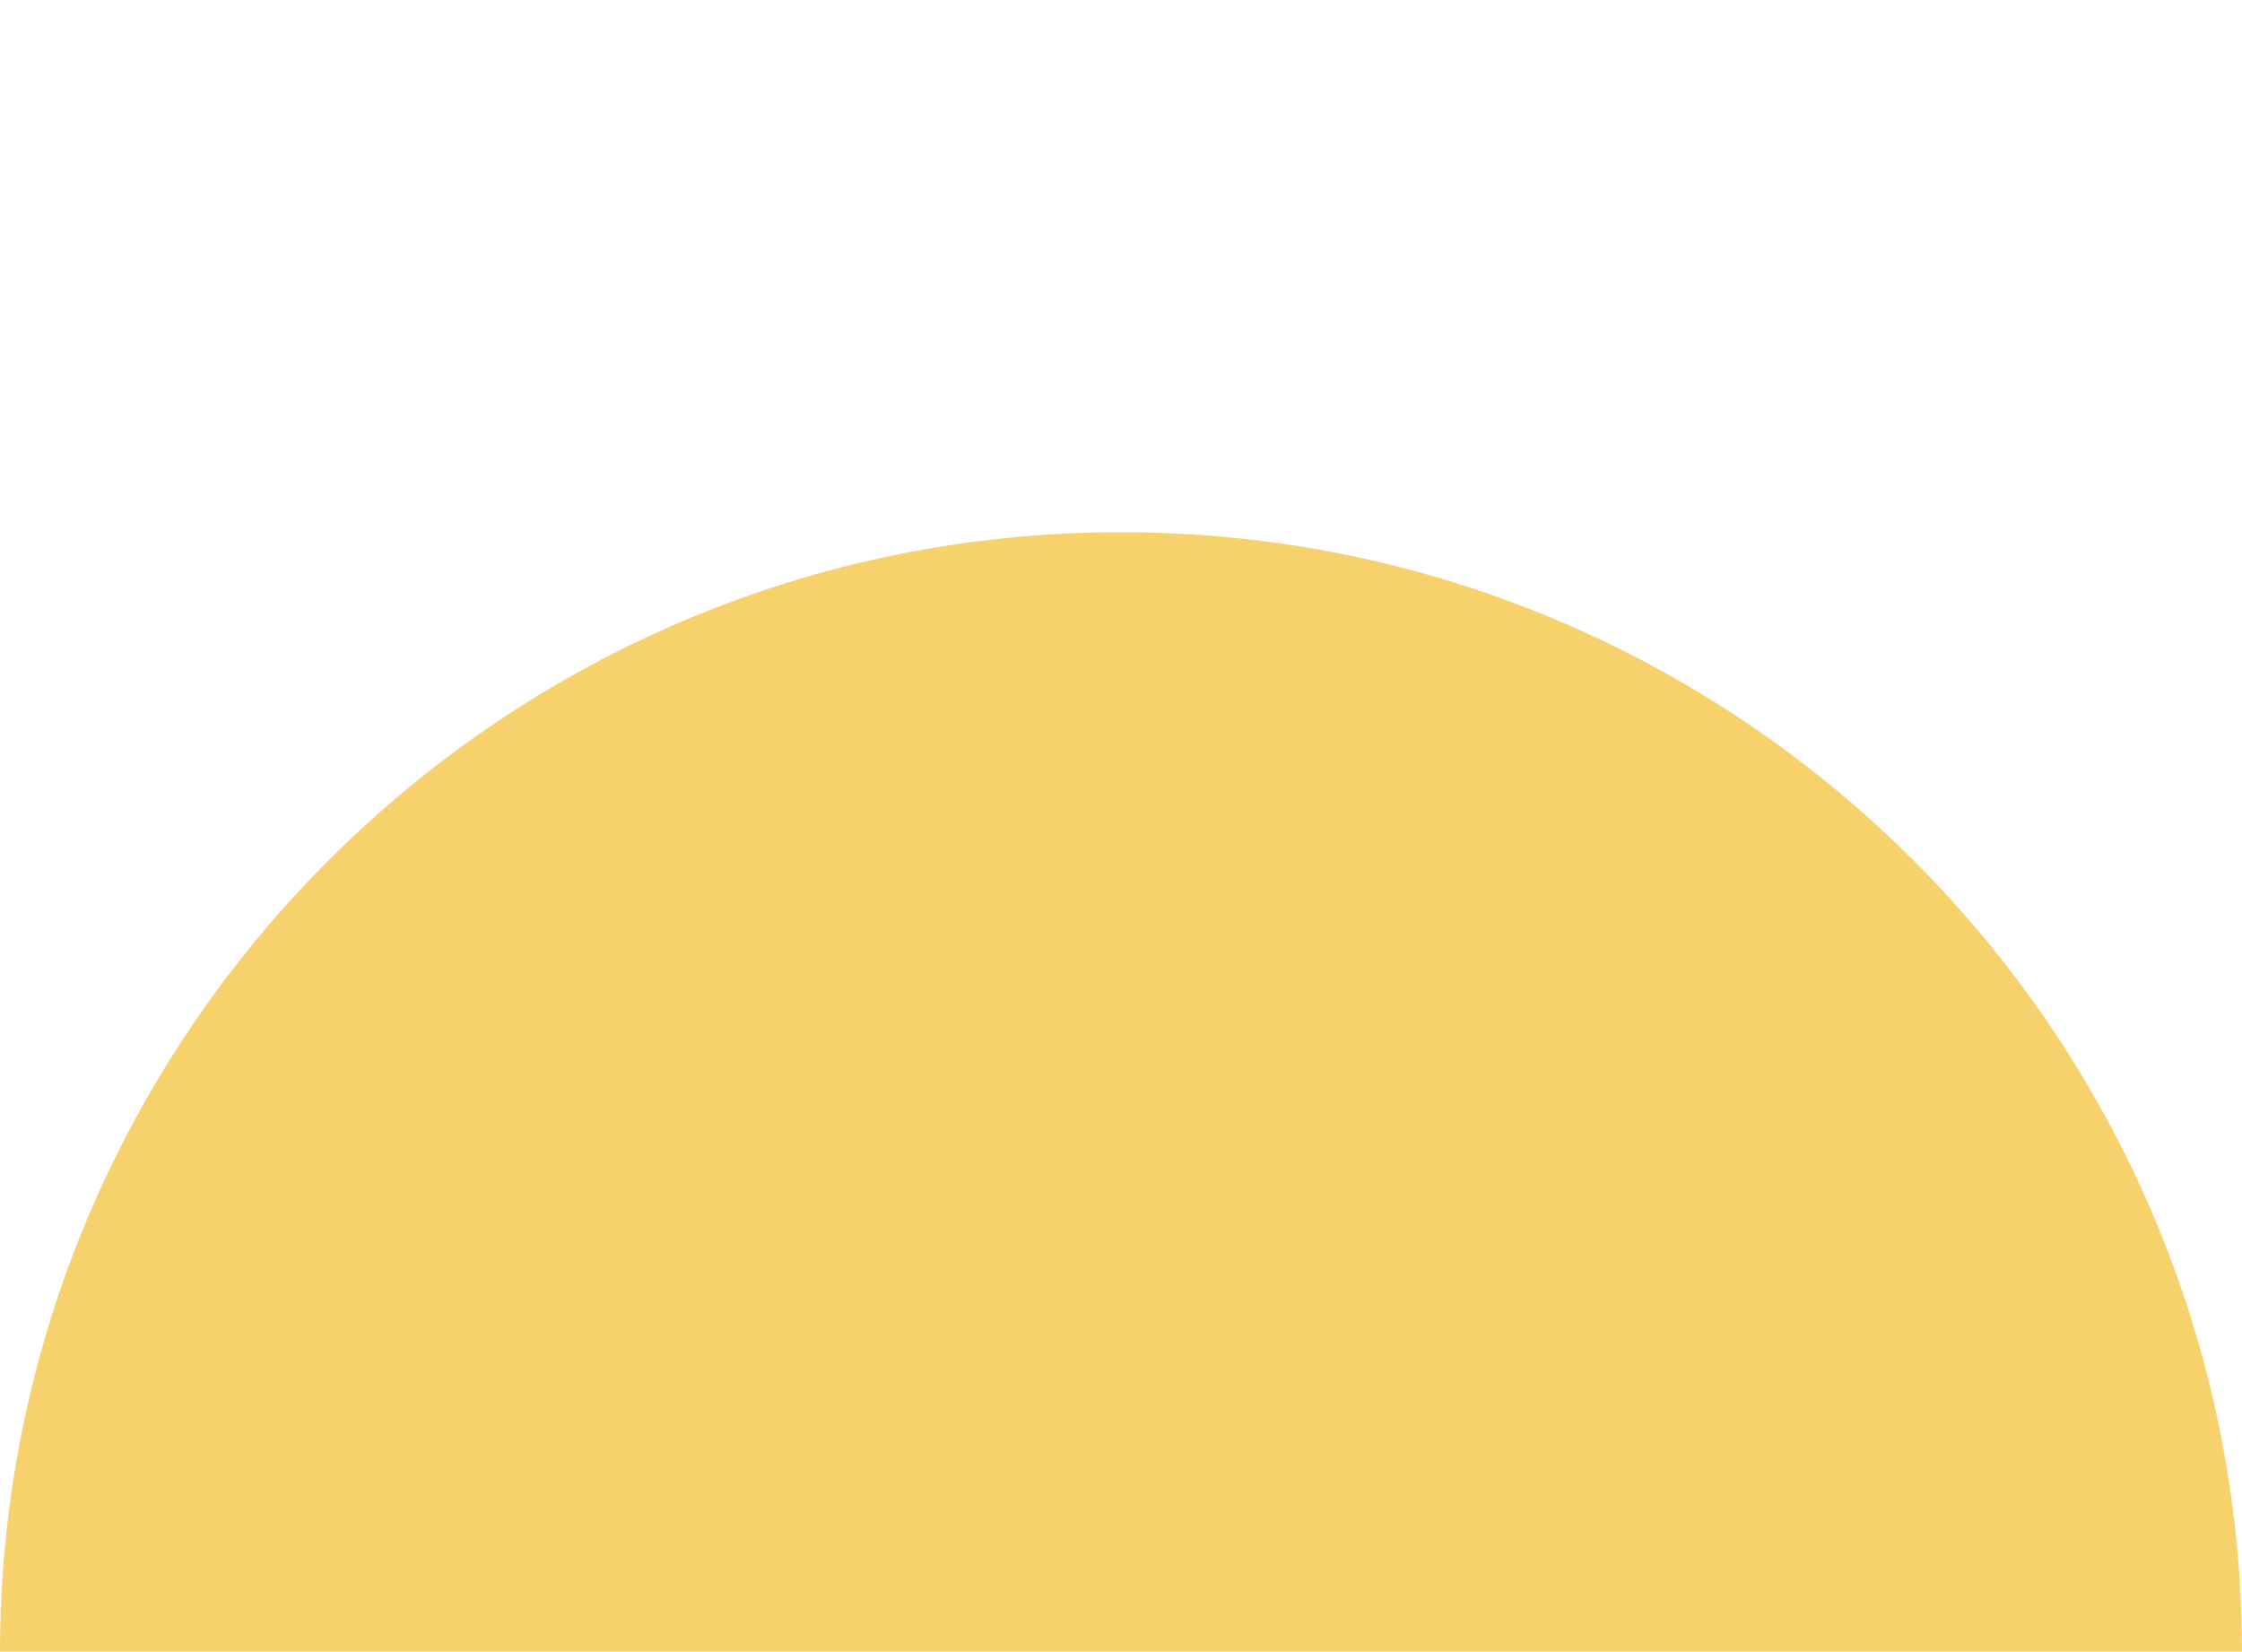
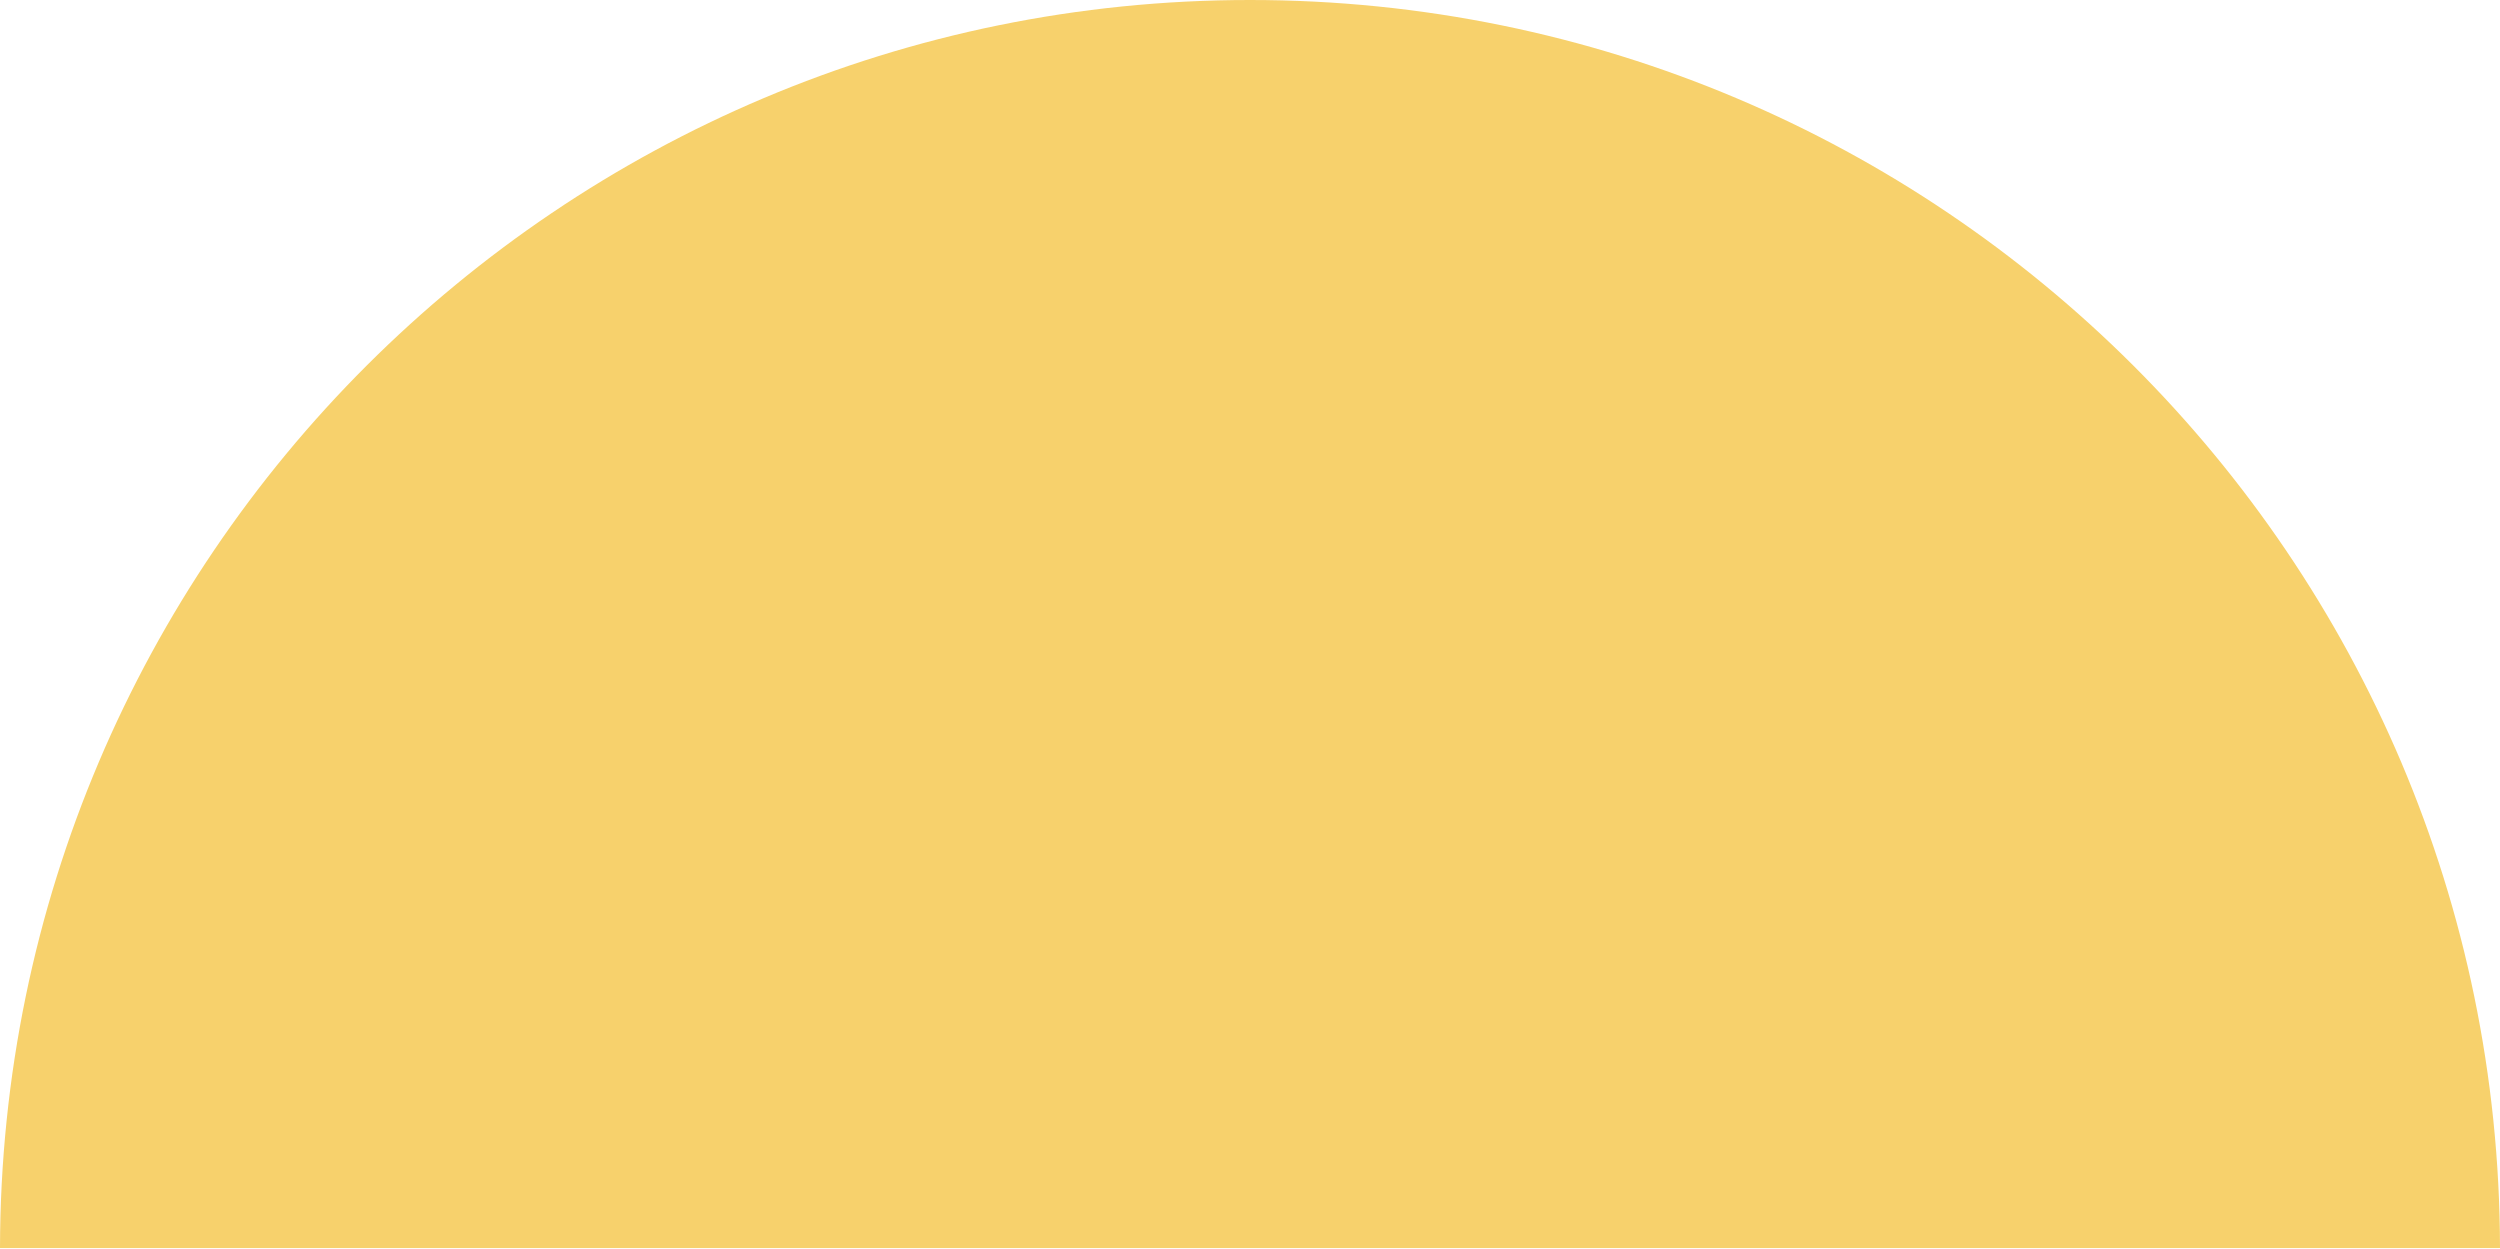
- <svg xmlns="http://www.w3.org/2000/svg" id="_레이어_1" data-name="레이어 1" viewBox="0 0 258.38 190.32">
+ <svg xmlns="http://www.w3.org/2000/svg" id="_레이어_2" data-name="레이어 2" viewBox="0 0 258.38 128.99">
  <defs>
    <style>
-       .cls-1 {
+       .head {
        fill: #f7d16c;
      }
    </style>
  </defs>
-   <path class="cls-1" d="m258.38,190.32c-.11-71.26-57.91-128.99-129.19-128.99S.11,119.06,0,190.32h258.38Z" />
+   <g id="_레이어_1-2" data-name="레이어 1">
+     <path class="head" d="m258.38,128.99C258.27,57.73,200.47,0,129.19,0S.11,57.73,0,128.99h258.38Z" />
+   </g>
</svg>
